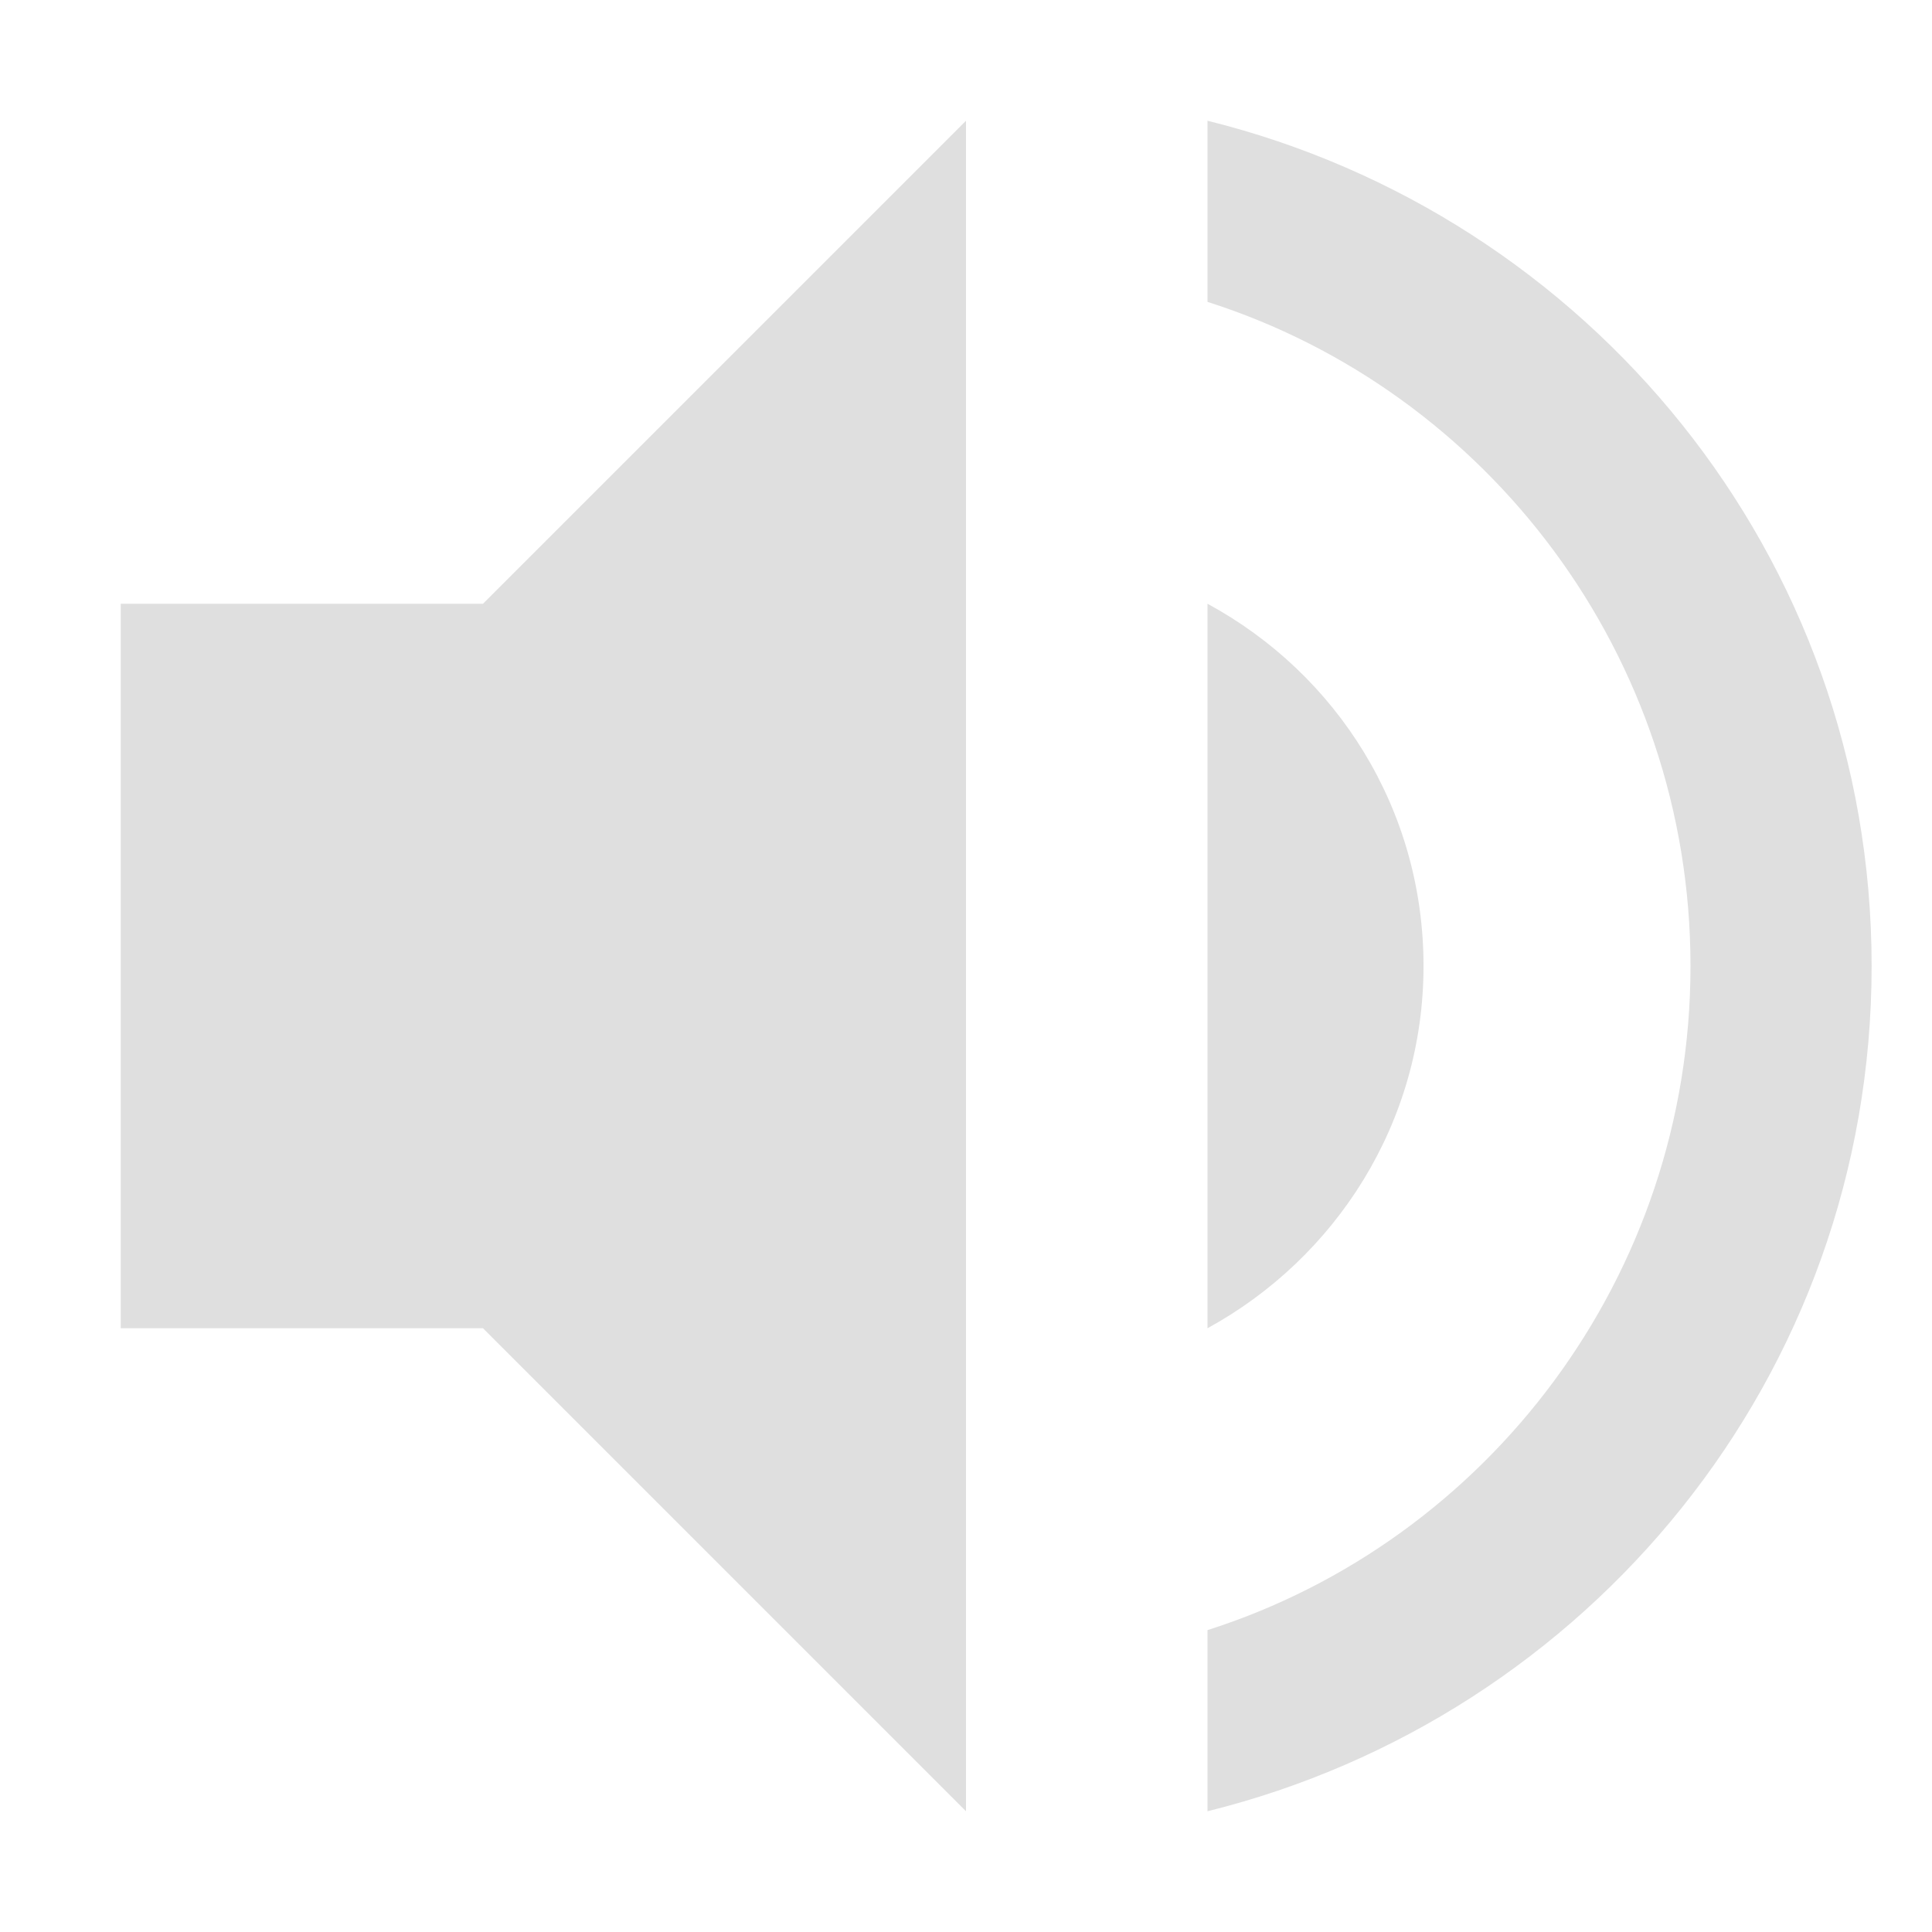
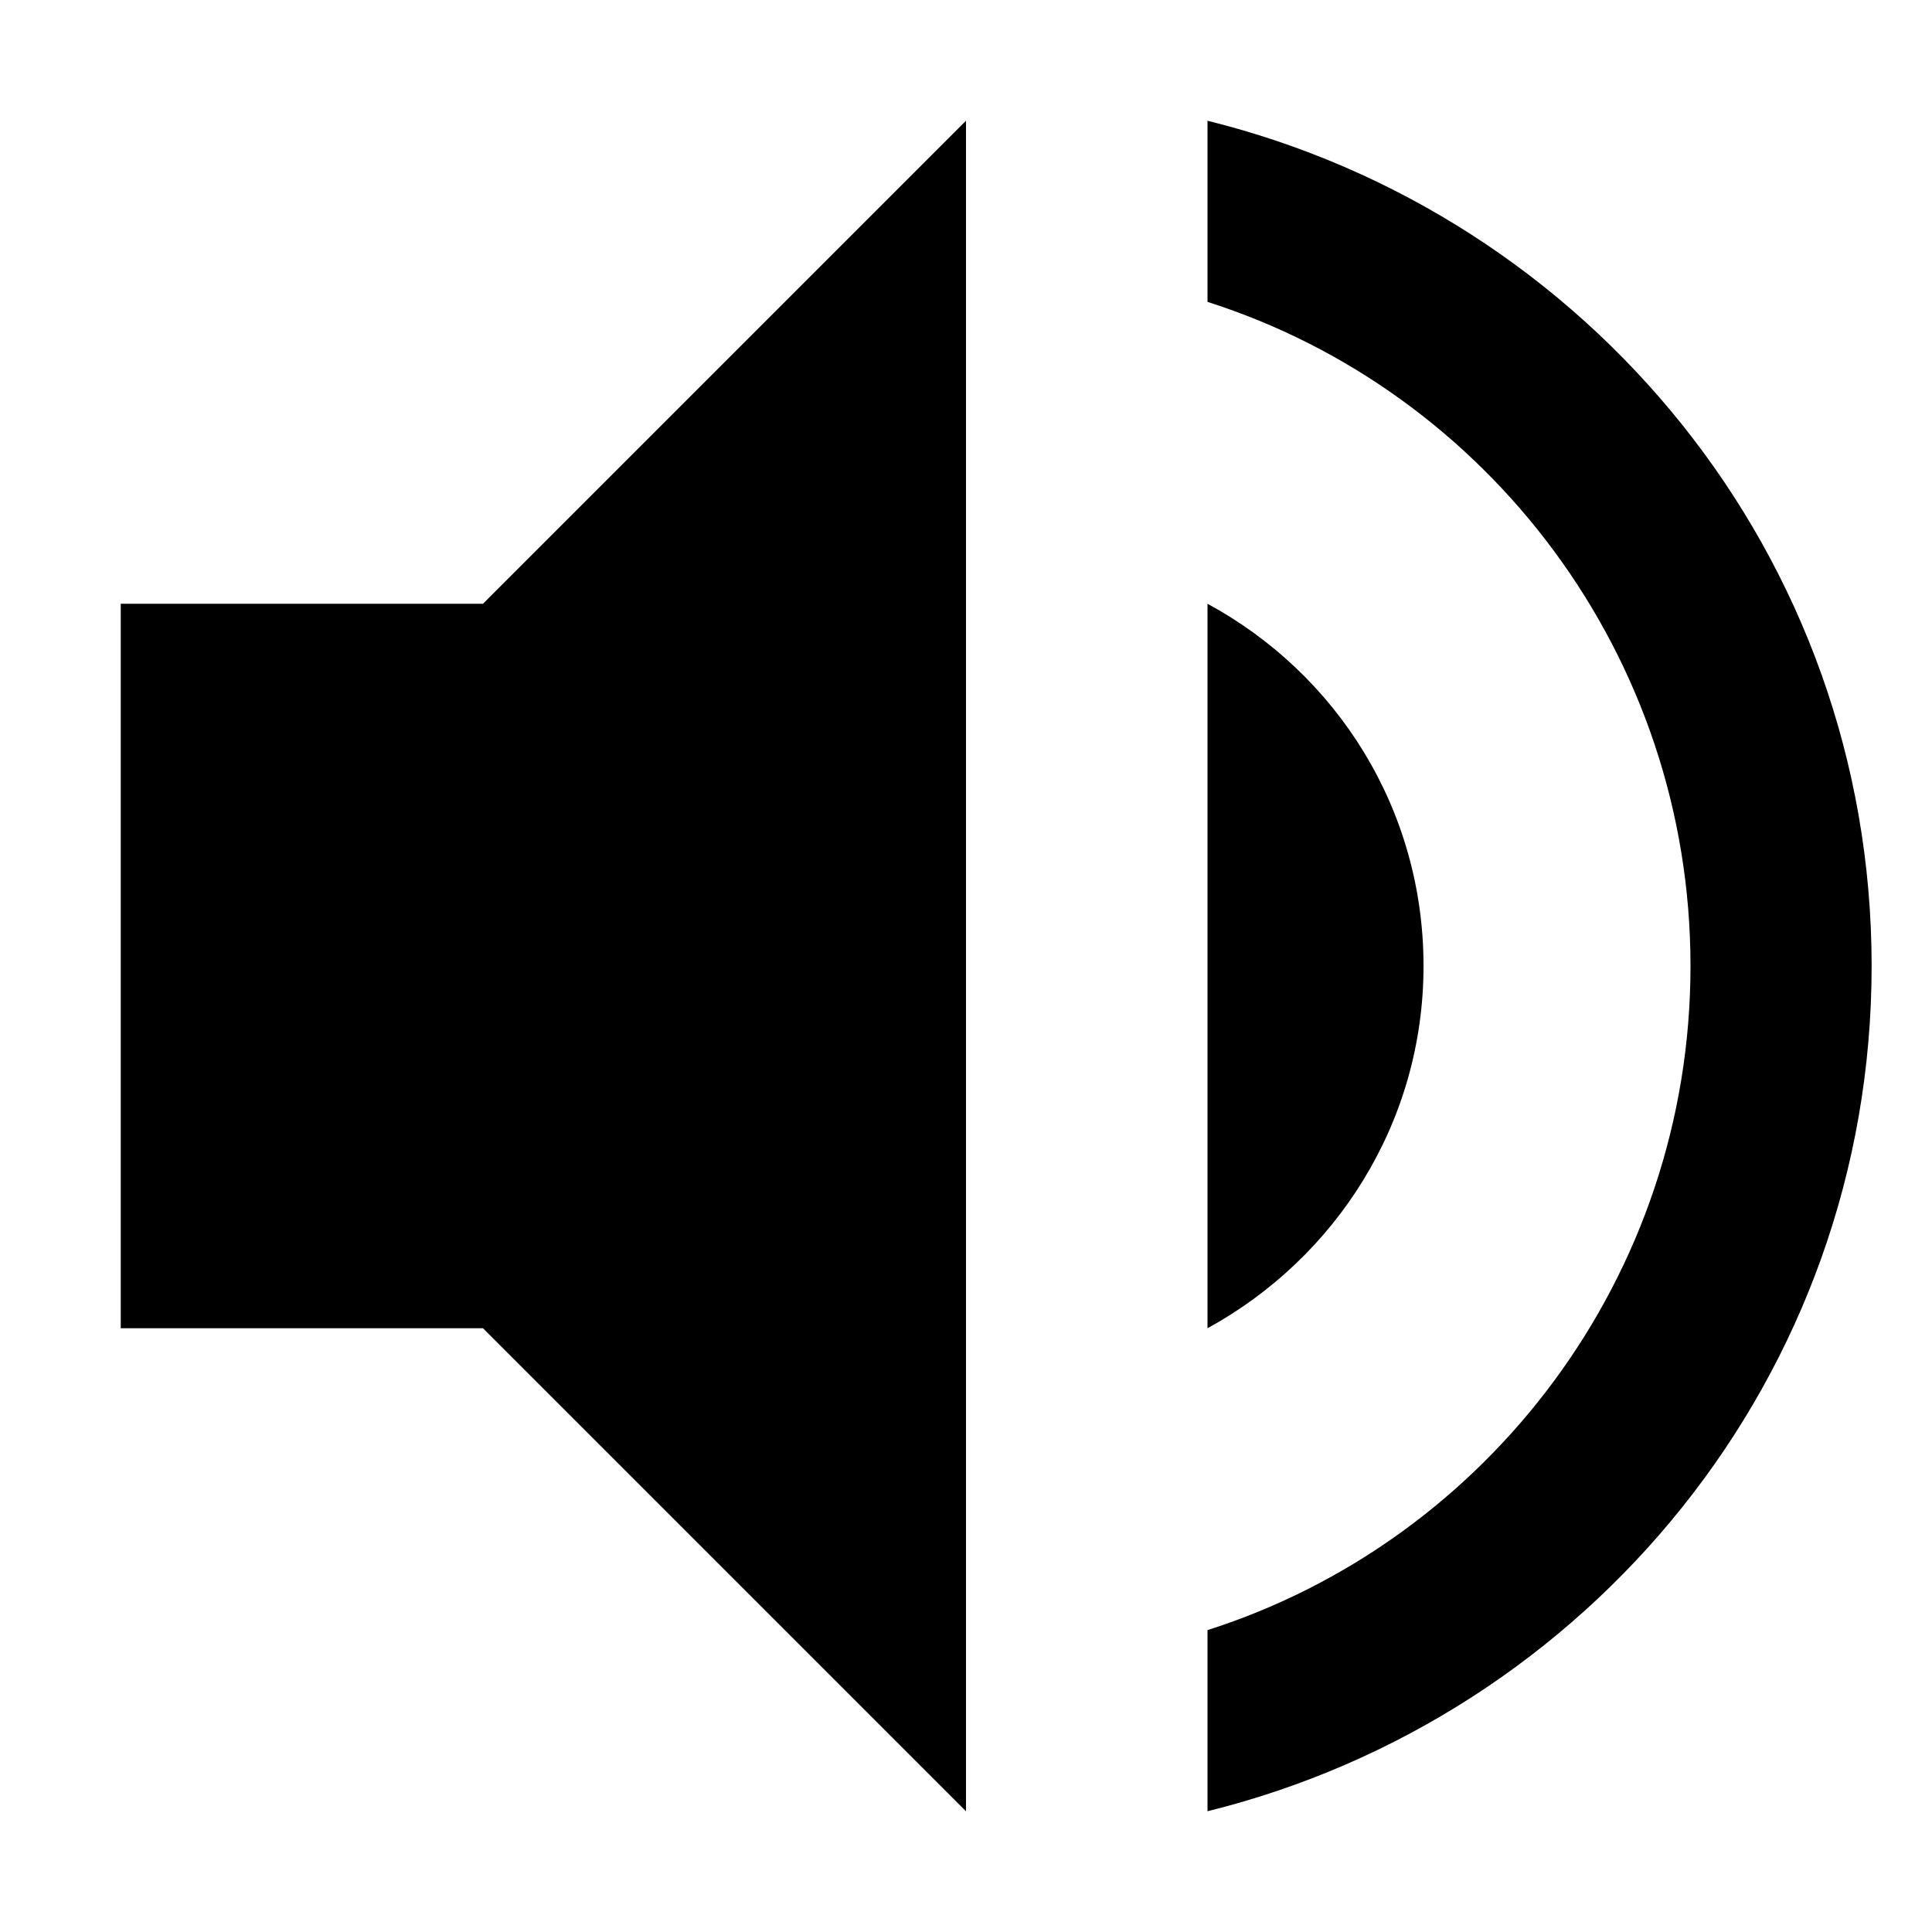
<svg xmlns="http://www.w3.org/2000/svg" width="16" height="16" version="1.1">
-   <path style="fill:#dfdfdf" d="M 8 1 L 4 5 L 1 5 L 1 11 L 4 11 L 8 15 L 8 1 z M 10 1 L 10 2.5 C 12.32 3.24 14 5.43 14 8 C 14 10.57 12.32 12.76 10 13.5 L 10 15 C 13.15 14.22 15.5 11.4 15.5 8 C 15.5 4.6 13.15 1.78 10 1 z M 10 5 L 10 11 C 11.06 10.42 11.789 9.3 11.789 8 C 11.789 6.7 11.07 5.58 10 5 z" />
+   <path style="fill:#iconcolor" d="M 8 1 L 4 5 L 1 5 L 1 11 L 4 11 L 8 15 L 8 1 z M 10 1 L 10 2.5 C 12.32 3.24 14 5.43 14 8 C 14 10.57 12.32 12.76 10 13.5 L 10 15 C 13.15 14.22 15.5 11.4 15.5 8 C 15.5 4.6 13.15 1.78 10 1 z M 10 5 L 10 11 C 11.06 10.42 11.789 9.3 11.789 8 C 11.789 6.7 11.07 5.58 10 5 z" />
</svg>
